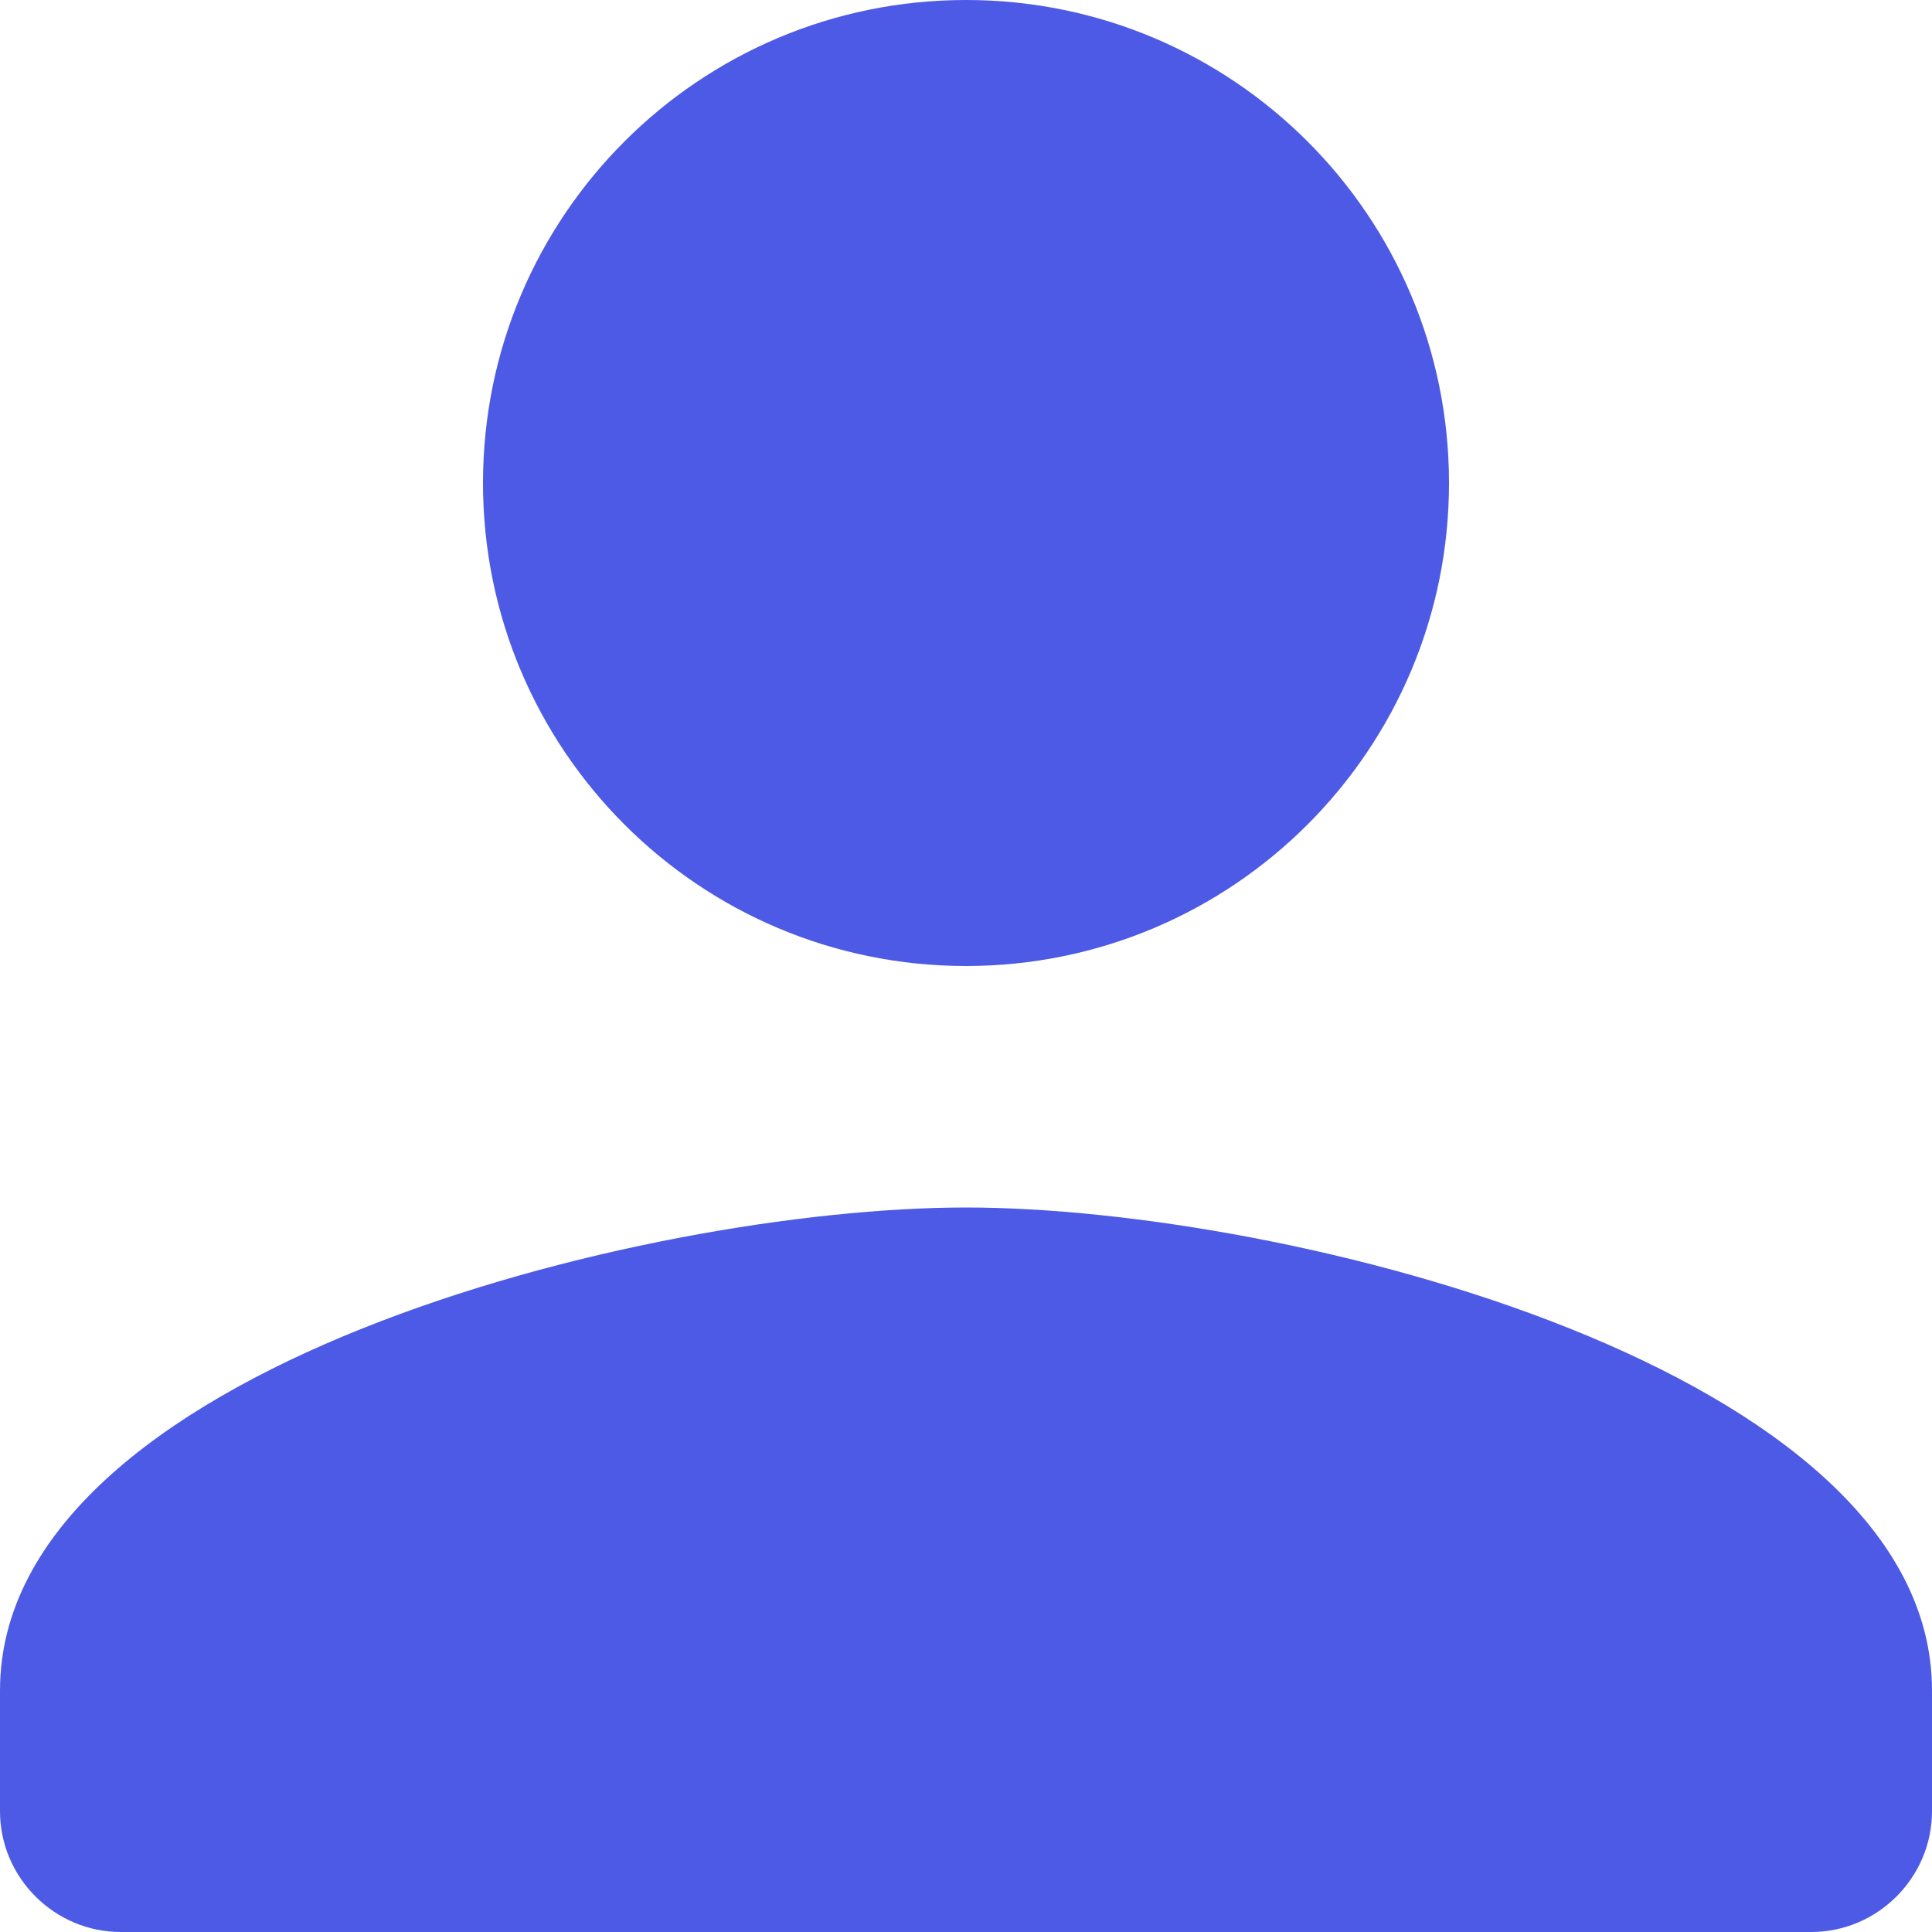
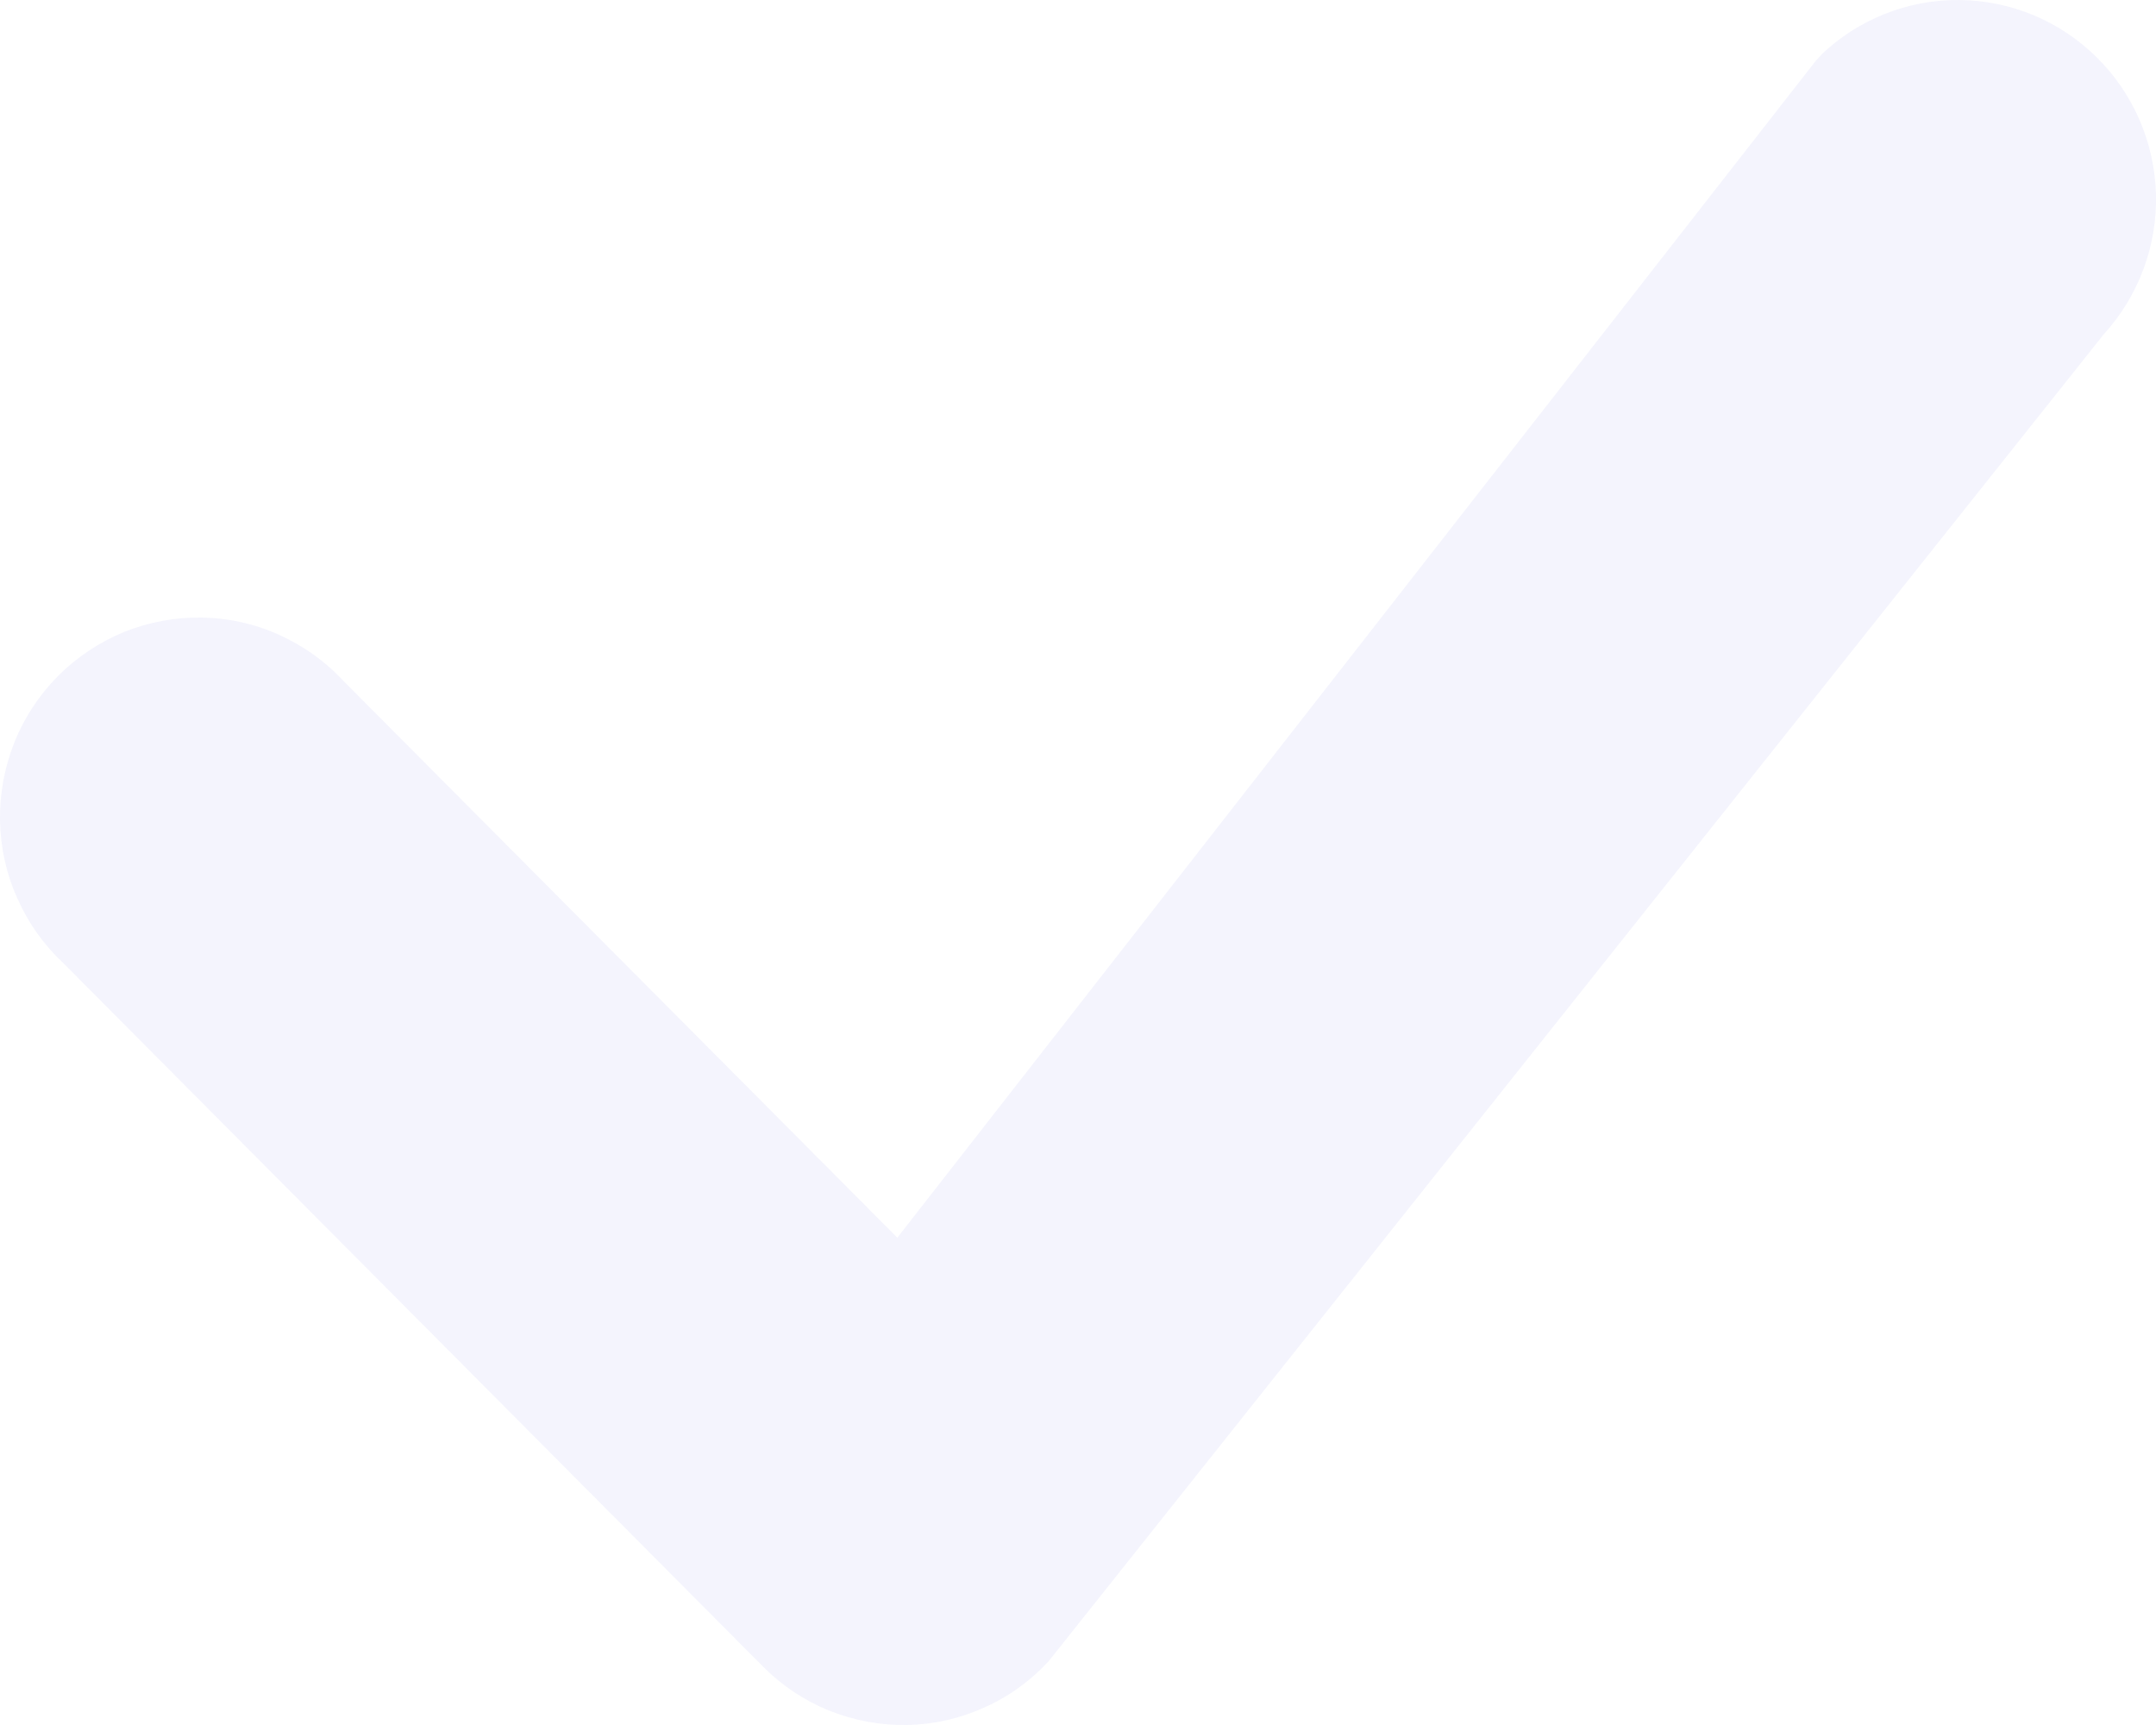
- <svg xmlns="http://www.w3.org/2000/svg" width="12" height="12" viewBox="0 0 12 12" fill="none">
-   <path d="M6 6C7.657 6 9 4.657 9 3C9 1.343 7.657 0 6 0C4.343 0 3 1.343 3 3C3 4.657 4.343 6 6 6ZM6 7.5C3.998 7.5 0 8.505 0 10.5V11.25C0 11.662 0.338 12 0.75 12H11.25C11.662 12 12 11.662 12 11.25V10.5C12 8.505 8.002 7.5 6 7.5Z" fill="#4D5AE5" />
+ <svg xmlns="http://www.w3.org/2000/svg" width="10" height="8" viewBox="0 0 10 8" fill="none">
+   <path d="M8.446 0.255C8.618 0.09 8.848 -0.002 9.087 2.65108e-05C9.326 0.002 9.554 0.097 9.724 0.265C9.895 0.433 9.993 0.661 10 0.901C10.006 1.14 9.919 1.373 9.758 1.55L4.864 7.704C4.779 7.796 4.678 7.869 4.565 7.919C4.452 7.97 4.33 7.998 4.206 8C4.083 8.002 3.96 7.979 3.845 7.933C3.73 7.886 3.626 7.817 3.539 7.729L0.293 4.466C0.202 4.381 0.13 4.279 0.08 4.165C0.029 4.052 0.002 3.929 0 3.805C-0.002 3.681 0.021 3.558 0.067 3.442C0.113 3.327 0.182 3.223 0.269 3.135C0.357 3.047 0.461 2.978 0.575 2.931C0.69 2.885 0.813 2.862 0.936 2.864C1.06 2.866 1.182 2.893 1.294 2.944C1.407 2.995 1.509 3.067 1.593 3.158L4.162 5.74L8.422 0.282C8.43 0.273 8.438 0.264 8.447 0.255H8.446Z" fill="#F4F4FD" />
</svg>
